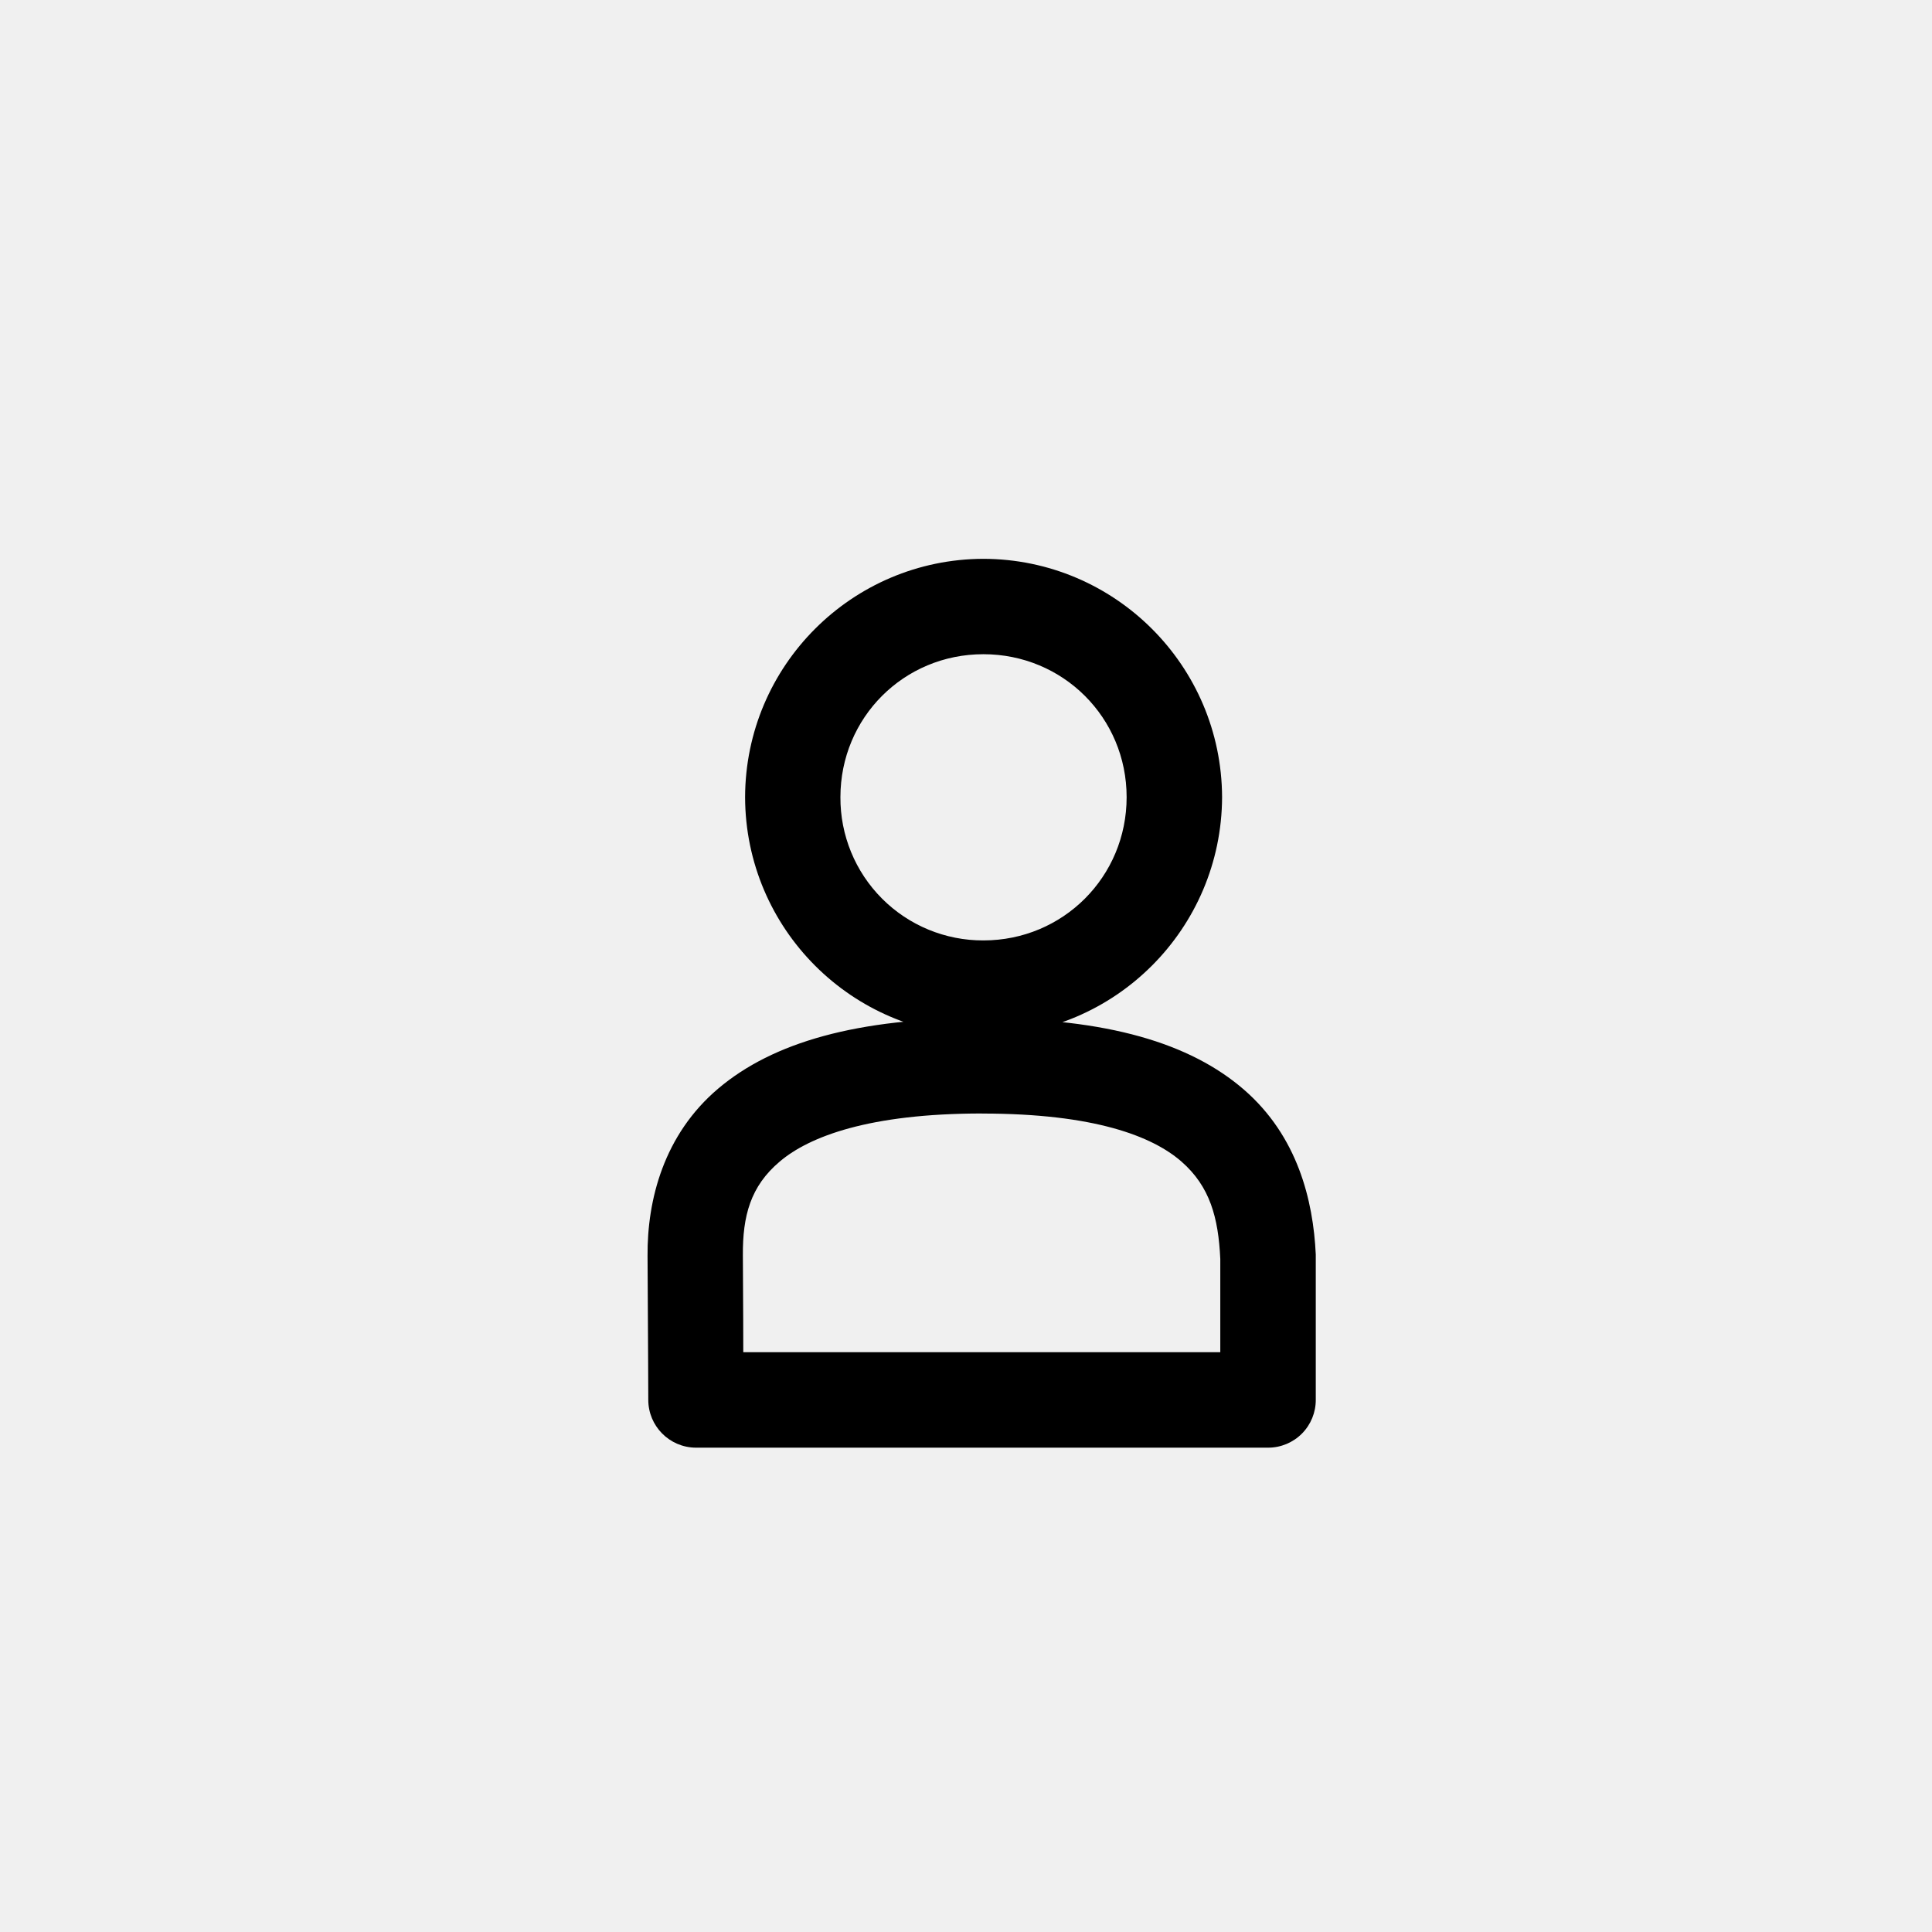
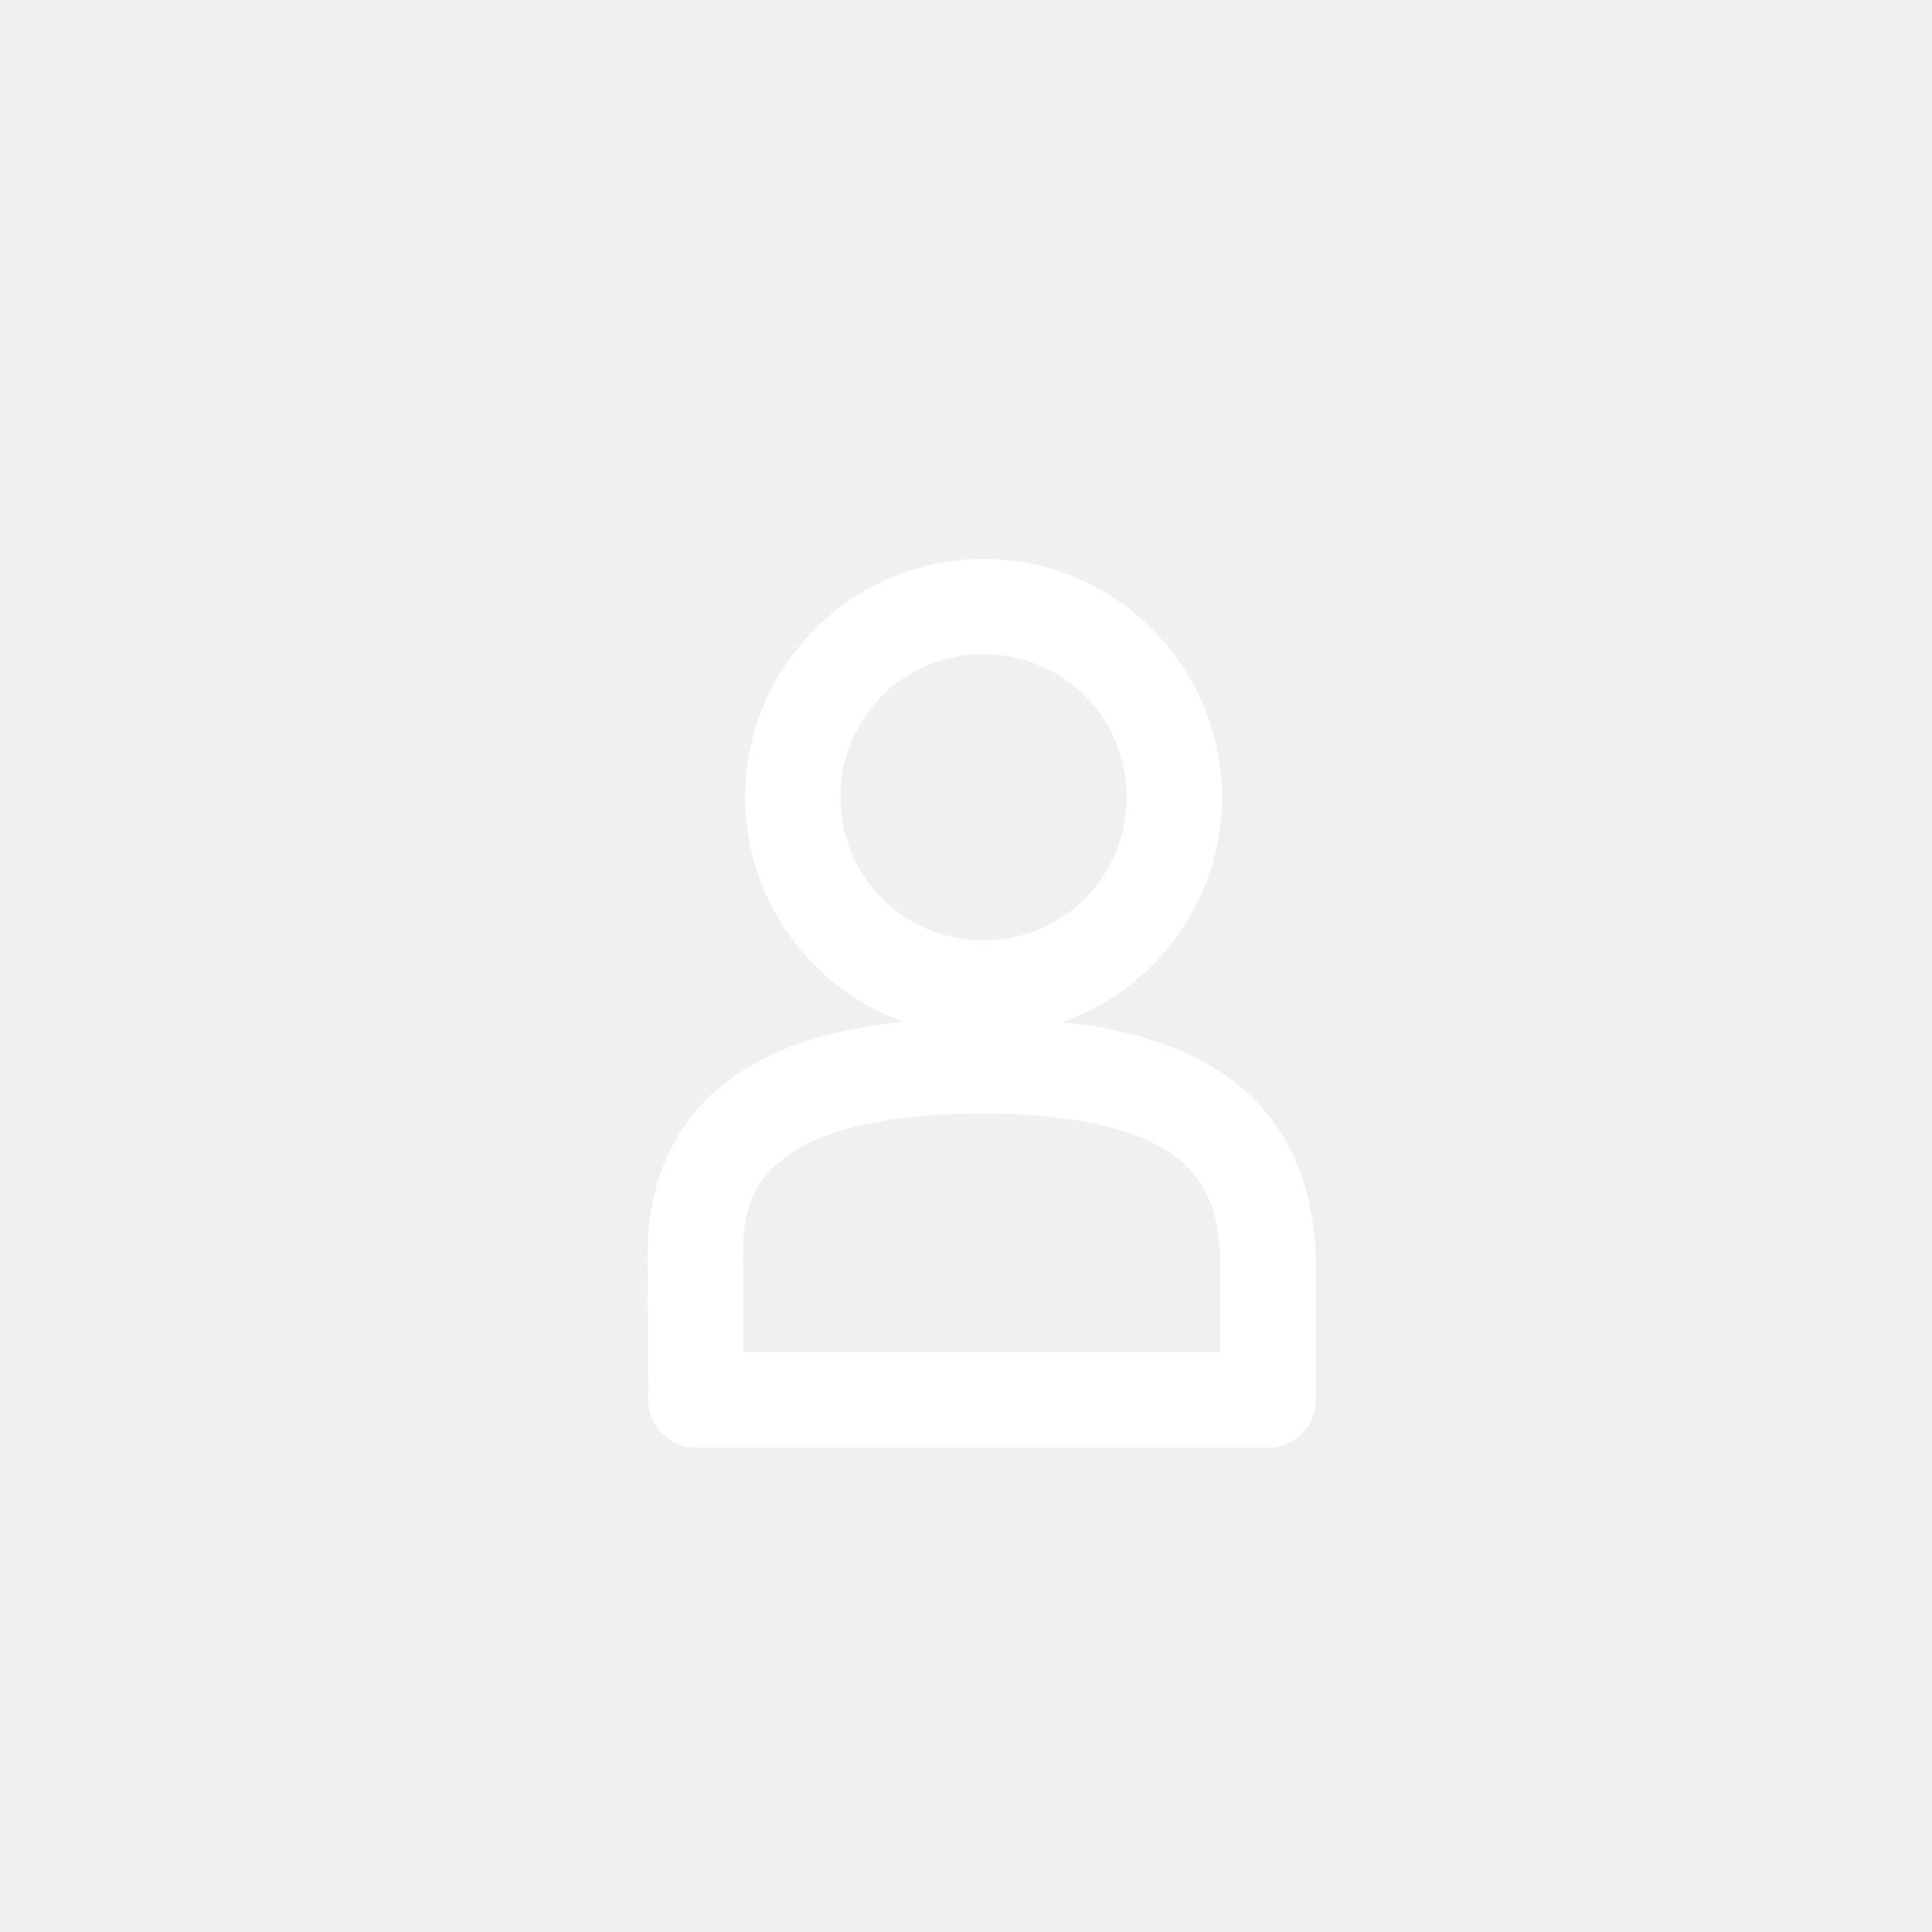
<svg xmlns="http://www.w3.org/2000/svg" width="100" height="100" viewBox="0 0 100 100" fill="none">
-   <path d="M50.9 28.924a12.369 12.369 0 0 0 -12.334 12.338 12.383 12.383 0 0 0 12.334 12.352 12.4 12.4 0 0 0 12.355 -12.352 12.386 12.386 0 0 0 -12.355 -12.338Zm0 4.938c4.121 0 7.414 3.279 7.414 7.4 0 4.121 -3.293 7.414 -7.414 7.414a7.372 7.372 0 0 1 -7.4 -7.414c0 -4.121 3.283 -7.4 7.4 -7.4Zm-0.069 18.834c-6.49 0 -10.828 1.259 -13.652 3.645 -2.821 2.386 -3.683 5.762 -3.662 8.659 0.031 4.99 0.038 7.448 0.038 7.448a2.476 2.476 0 0 0 2.459 2.483h29.628a2.466 2.466 0 0 0 2.462 -2.483V64.931c-0.131 -2.807 -0.941 -6.121 -3.714 -8.528 -2.776 -2.407 -7.069 -3.703 -13.559 -3.703Zm0 4.941c5.831 0 8.821 1.183 10.31 2.476 1.49 1.297 1.921 2.914 2.021 5.048v4.828h-24.69c-0.003 -1.097 0 -1.655 -0.021 -5.01 -0.014 -2.034 0.386 -3.576 1.914 -4.862 1.524 -1.29 4.628 -2.483 10.466 -2.483Z" fill="#000000" />
+   <path d="M50.9 28.924a12.369 12.369 0 0 0 -12.334 12.338 12.383 12.383 0 0 0 12.334 12.352 12.4 12.4 0 0 0 12.355 -12.352 12.386 12.386 0 0 0 -12.355 -12.338Zm0 4.938c4.121 0 7.414 3.279 7.414 7.4 0 4.121 -3.293 7.414 -7.414 7.414a7.372 7.372 0 0 1 -7.4 -7.414c0 -4.121 3.283 -7.4 7.4 -7.4Zm-0.069 18.834c-6.49 0 -10.828 1.259 -13.652 3.645 -2.821 2.386 -3.683 5.762 -3.662 8.659 0.031 4.99 0.038 7.448 0.038 7.448a2.476 2.476 0 0 0 2.459 2.483h29.628a2.466 2.466 0 0 0 2.462 -2.483V64.931c-0.131 -2.807 -0.941 -6.121 -3.714 -8.528 -2.776 -2.407 -7.069 -3.703 -13.559 -3.703Zm0 4.941c5.831 0 8.821 1.183 10.31 2.476 1.49 1.297 1.921 2.914 2.021 5.048v4.828h-24.69c-0.003 -1.097 0 -1.655 -0.021 -5.01 -0.014 -2.034 0.386 -3.576 1.914 -4.862 1.524 -1.29 4.628 -2.483 10.466 -2.483Z" fill="#FFFFFF" />
</svg>
